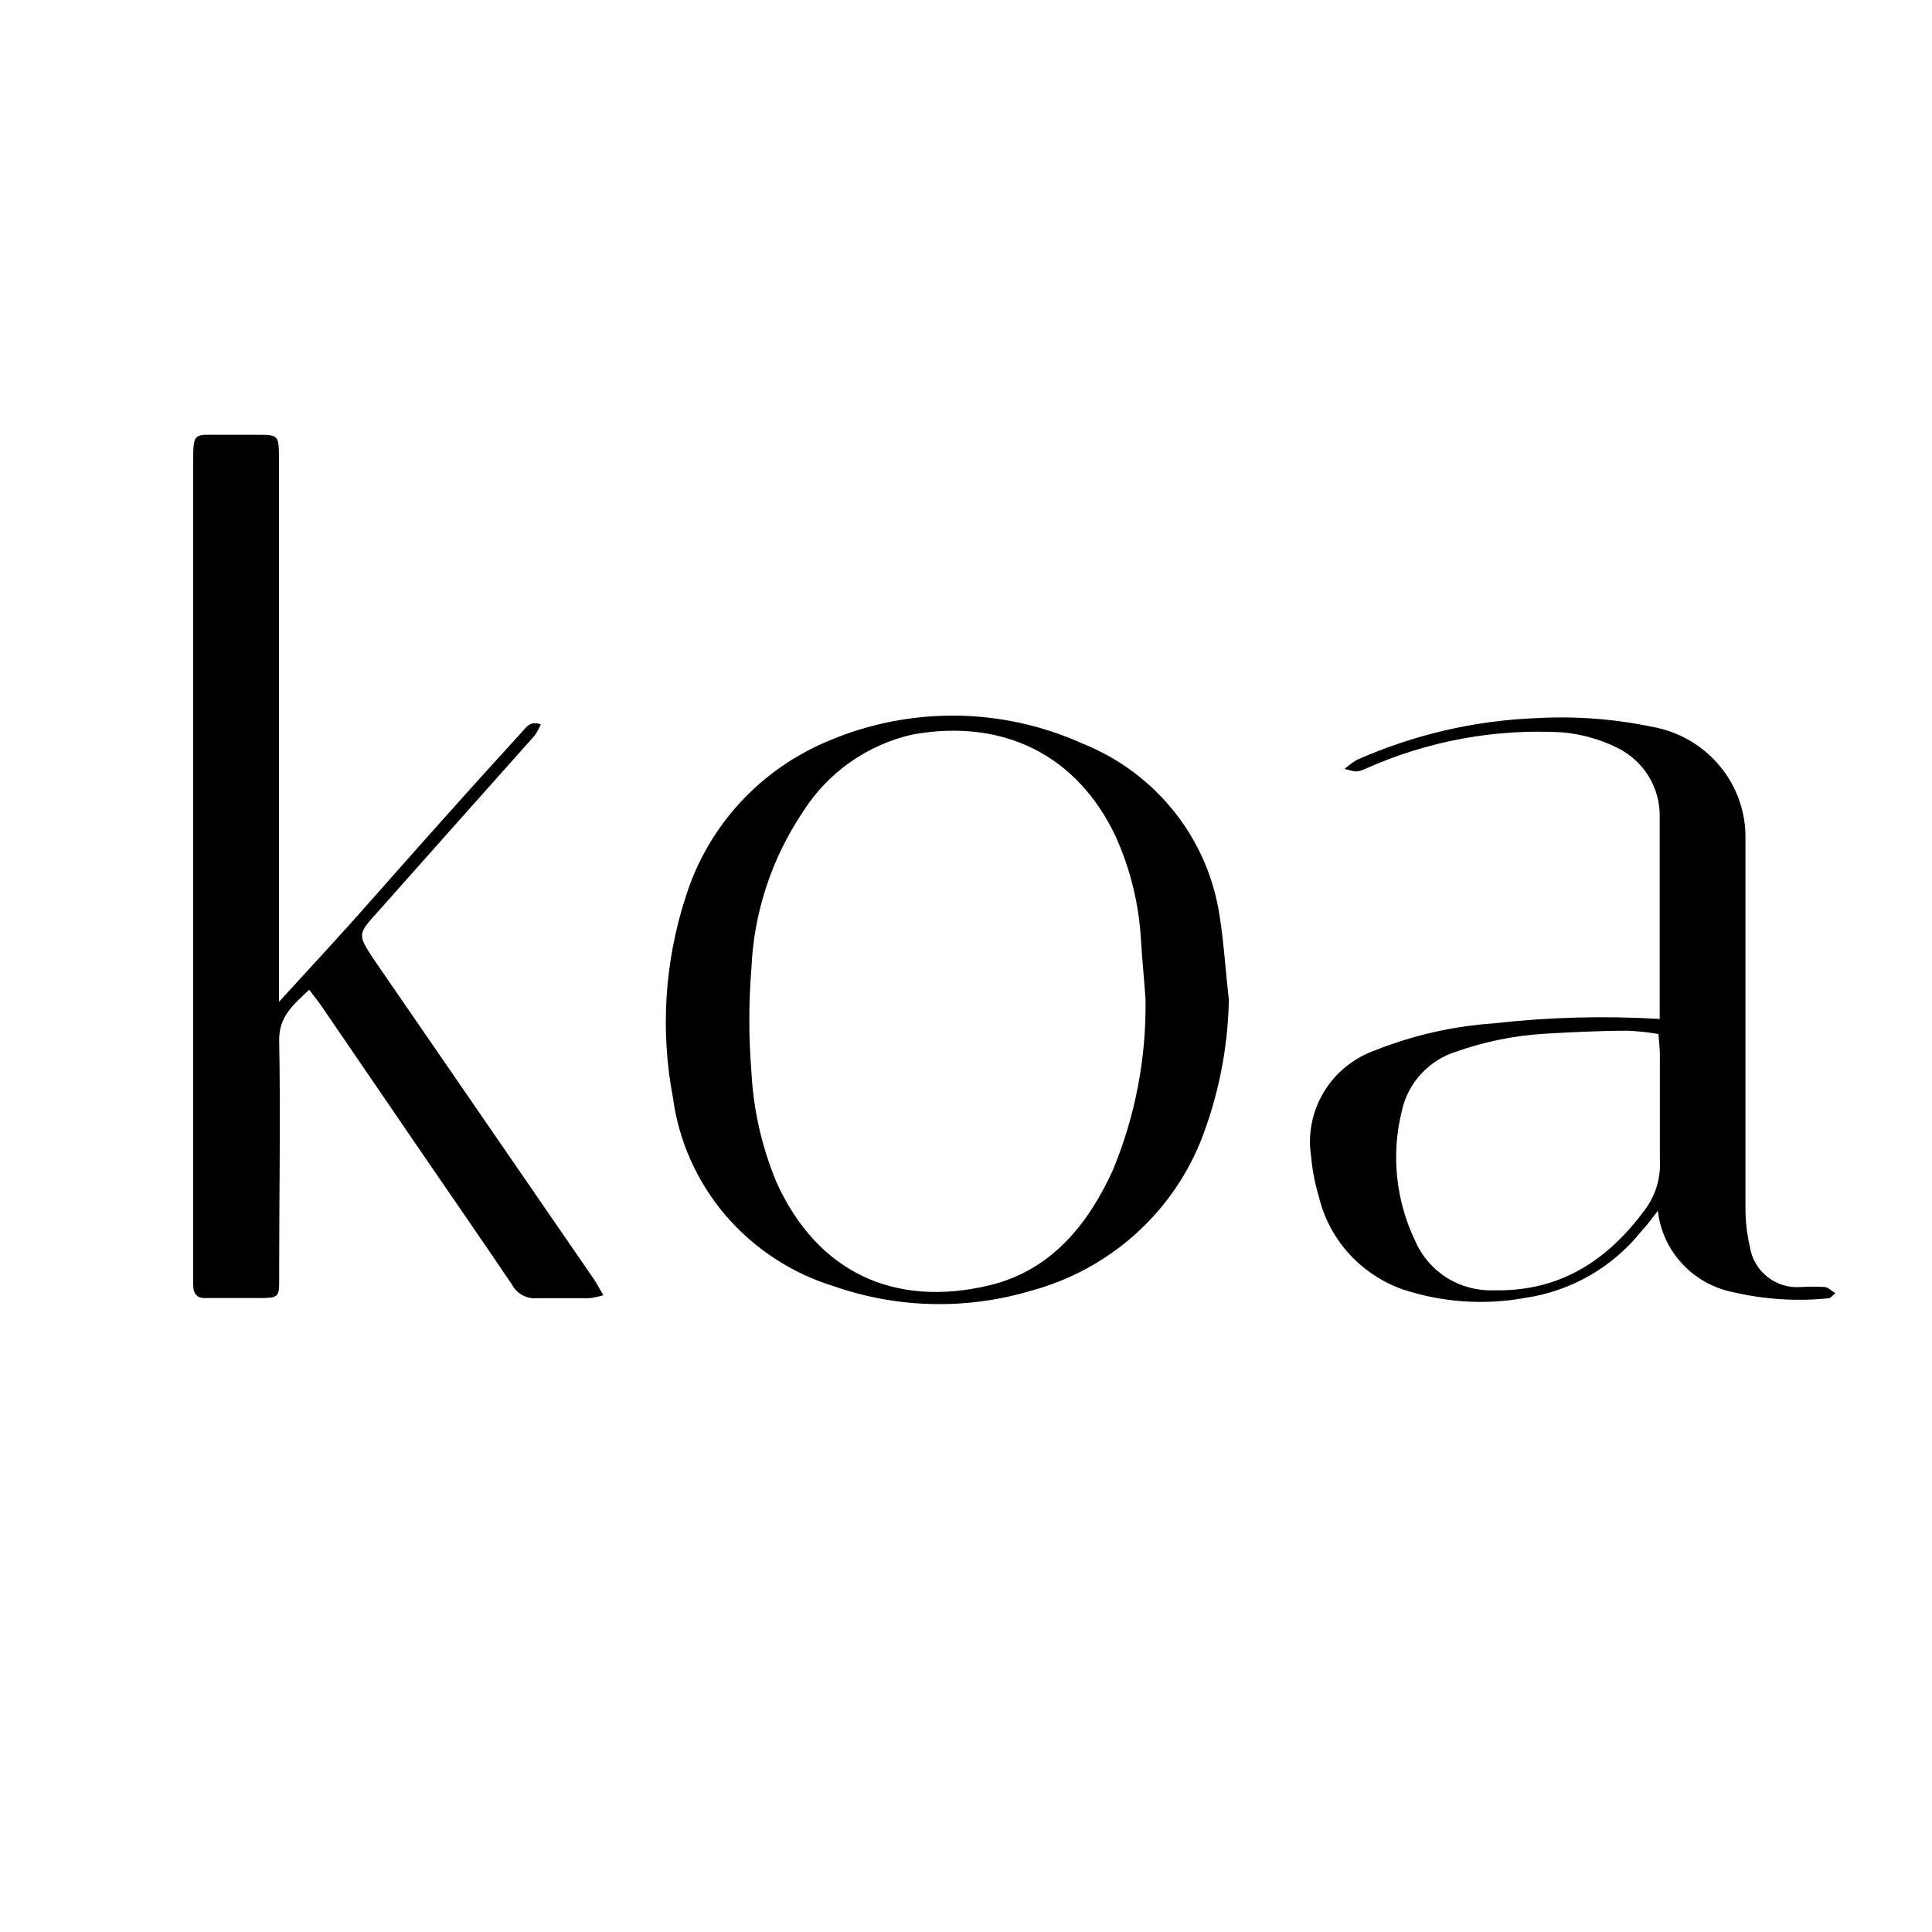
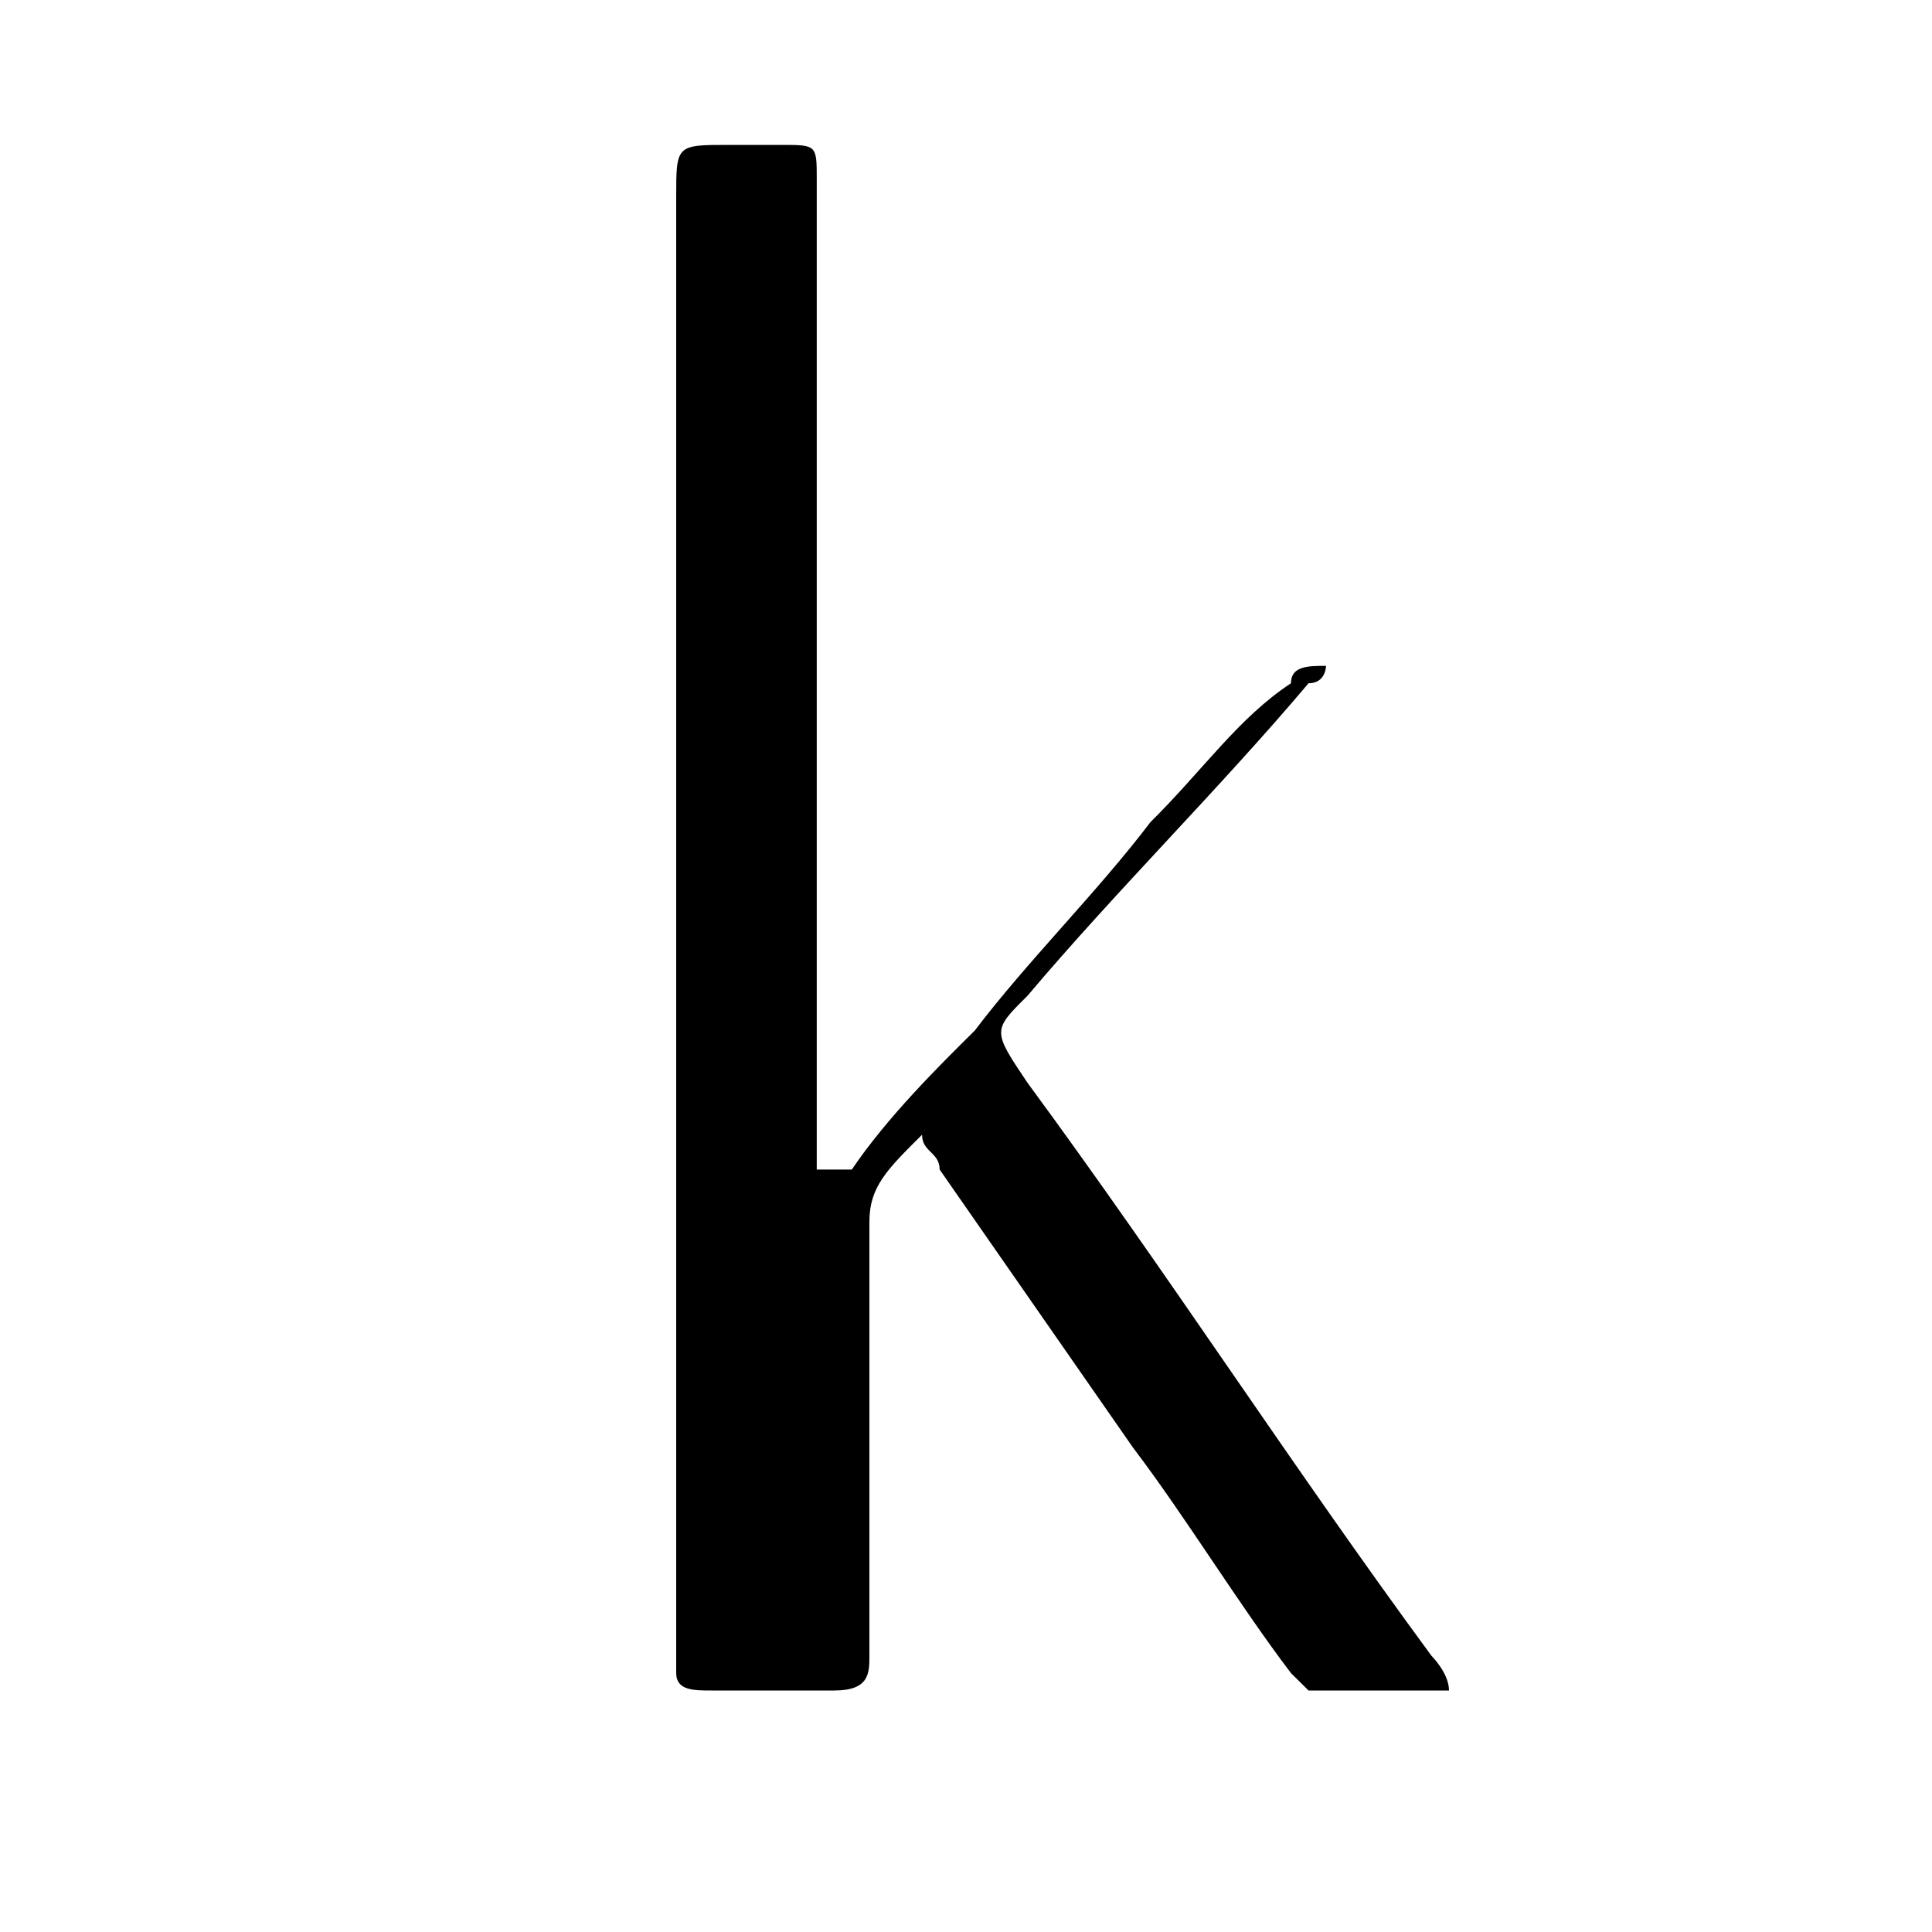
<svg xmlns="http://www.w3.org/2000/svg" viewBox="0 0 20 20">
  <rect width="100%" height="100%" fill="white" />
-   <path d="M2.888 10.371C3.145 10.089 3.379 9.837 3.609 9.582C3.953 9.197 4.293 8.808 4.639 8.423C4.89 8.141 5.145 7.861 5.4 7.581C5.447 7.531 5.487 7.457 5.598 7.499C5.581 7.539 5.561 7.577 5.536 7.613C4.992 8.223 4.451 8.831 3.913 9.437C3.7 9.673 3.7 9.671 3.87 9.932C4.628 11.034 5.387 12.137 6.146 13.239C6.18 13.288 6.205 13.34 6.246 13.408C6.199 13.422 6.15 13.433 6.101 13.439H5.561C5.509 13.444 5.456 13.433 5.409 13.408C5.363 13.383 5.325 13.345 5.3 13.298C5 12.854 4.694 12.412 4.391 11.97L3.328 10.415C3.292 10.361 3.249 10.312 3.201 10.245C3.037 10.401 2.886 10.521 2.89 10.773C2.905 11.558 2.89 12.345 2.89 13.132V13.271C2.89 13.418 2.873 13.433 2.731 13.437H2.151C2.045 13.445 2 13.403 2 13.298L2 4.799C2 4.461 2 4.503 2.306 4.501H2.648C2.886 4.501 2.886 4.501 2.888 4.747L2.888 10.371ZM12.721 10.352C12.711 10.857 12.611 11.356 12.425 11.825C12.272 12.197 12.035 12.529 11.732 12.795C11.428 13.062 11.067 13.255 10.676 13.361C10.007 13.561 9.291 13.545 8.632 13.315C8.195 13.181 7.806 12.926 7.51 12.58C7.215 12.234 7.026 11.812 6.966 11.362C6.834 10.668 6.88 9.952 7.1 9.279C7.213 8.919 7.405 8.587 7.662 8.308C7.919 8.029 8.235 7.81 8.588 7.665C9.003 7.49 9.451 7.403 9.902 7.408C10.354 7.414 10.799 7.513 11.21 7.699C11.582 7.848 11.908 8.091 12.156 8.403C12.405 8.715 12.566 9.086 12.625 9.479C12.67 9.763 12.687 10.054 12.721 10.352ZM11.858 10.338C11.843 10.127 11.824 9.932 11.811 9.727C11.79 9.357 11.701 8.994 11.548 8.656C11.15 7.815 10.383 7.434 9.444 7.604C8.977 7.711 8.571 7.996 8.316 8.398C7.988 8.883 7.802 9.449 7.778 10.033C7.75 10.383 7.75 10.735 7.778 11.085C7.797 11.48 7.885 11.869 8.037 12.236C8.462 13.178 9.268 13.54 10.245 13.305C10.883 13.151 11.265 12.673 11.52 12.114C11.755 11.547 11.87 10.939 11.858 10.327V10.338ZM17.181 10.548V8.469C17.186 8.316 17.146 8.164 17.065 8.033C16.984 7.903 16.866 7.798 16.726 7.733C16.553 7.65 16.366 7.599 16.174 7.581C15.472 7.542 14.771 7.672 14.132 7.96C14.044 7.994 14.047 7.994 13.919 7.96C13.959 7.924 14.002 7.892 14.049 7.865C14.634 7.606 15.263 7.459 15.904 7.434C16.303 7.412 16.703 7.441 17.094 7.522C17.37 7.569 17.62 7.711 17.799 7.925C17.979 8.138 18.074 8.408 18.069 8.686V12.511C18.069 12.643 18.084 12.774 18.114 12.903C18.132 13.027 18.197 13.14 18.296 13.218C18.395 13.296 18.521 13.334 18.647 13.323C18.727 13.319 18.807 13.319 18.887 13.323C18.921 13.323 18.953 13.359 19 13.387C18.964 13.416 18.951 13.437 18.936 13.439C18.602 13.474 18.265 13.452 17.938 13.376C17.735 13.335 17.551 13.231 17.412 13.08C17.272 12.929 17.185 12.738 17.162 12.534C17.096 12.619 17.047 12.688 16.992 12.745C16.695 13.117 16.267 13.364 15.793 13.435C15.368 13.513 14.929 13.483 14.518 13.347C14.304 13.27 14.112 13.142 13.96 12.973C13.809 12.805 13.703 12.601 13.651 12.381C13.611 12.248 13.585 12.112 13.573 11.975C13.536 11.743 13.583 11.506 13.704 11.305C13.826 11.103 14.015 10.95 14.238 10.872C14.628 10.717 15.04 10.623 15.46 10.594C16.031 10.529 16.607 10.514 17.181 10.548ZM17.168 10.704C17.064 10.686 16.959 10.675 16.854 10.67C16.561 10.67 16.269 10.685 15.976 10.702C15.67 10.722 15.368 10.783 15.079 10.885C14.938 10.928 14.812 11.008 14.712 11.116C14.612 11.224 14.543 11.356 14.512 11.499C14.399 11.952 14.449 12.43 14.652 12.85C14.72 13.006 14.835 13.138 14.98 13.229C15.125 13.319 15.295 13.364 15.466 13.357C16.161 13.372 16.656 13.037 17.043 12.503C17.142 12.36 17.192 12.19 17.183 12.017V10.908C17.181 10.849 17.175 10.792 17.168 10.704Z" fill="black" />
+   <path d="M8.818 12.107C9.182 11.567 9.727 11.028 10.091 10.668C10.636 9.949 11.364 9.23 11.909 8.511C12.454 7.972 12.818 7.433 13.364 7.073C13.364 6.893 13.546 6.893 13.727 6.893C13.727 6.893 13.727 7.073 13.546 7.073C12.636 8.152 11.546 9.23 10.636 10.309C10.273 10.668 10.273 10.668 10.636 11.208C12.091 13.185 13.364 15.163 14.818 17.14C14.818 17.14 15 17.32 15 17.5H14.818H13.909C13.727 17.5 13.727 17.5 13.546 17.5L13.364 17.32C12.818 16.601 12.273 15.702 11.727 14.983L9.727 12.107C9.727 11.927 9.545 11.927 9.545 11.747C9.182 12.107 9 12.287 9 12.646C9 14.084 9 15.523 9 16.961V17.14C9 17.32 9 17.5 8.636 17.5H7.364C7.182 17.5 7 17.5 7 17.32V2.039C7 1.5 7 1.5 7.545 1.5H8.091C8.455 1.5 8.455 1.5 8.455 1.86V12.107H8.818Z" fill="black" />
</svg>
